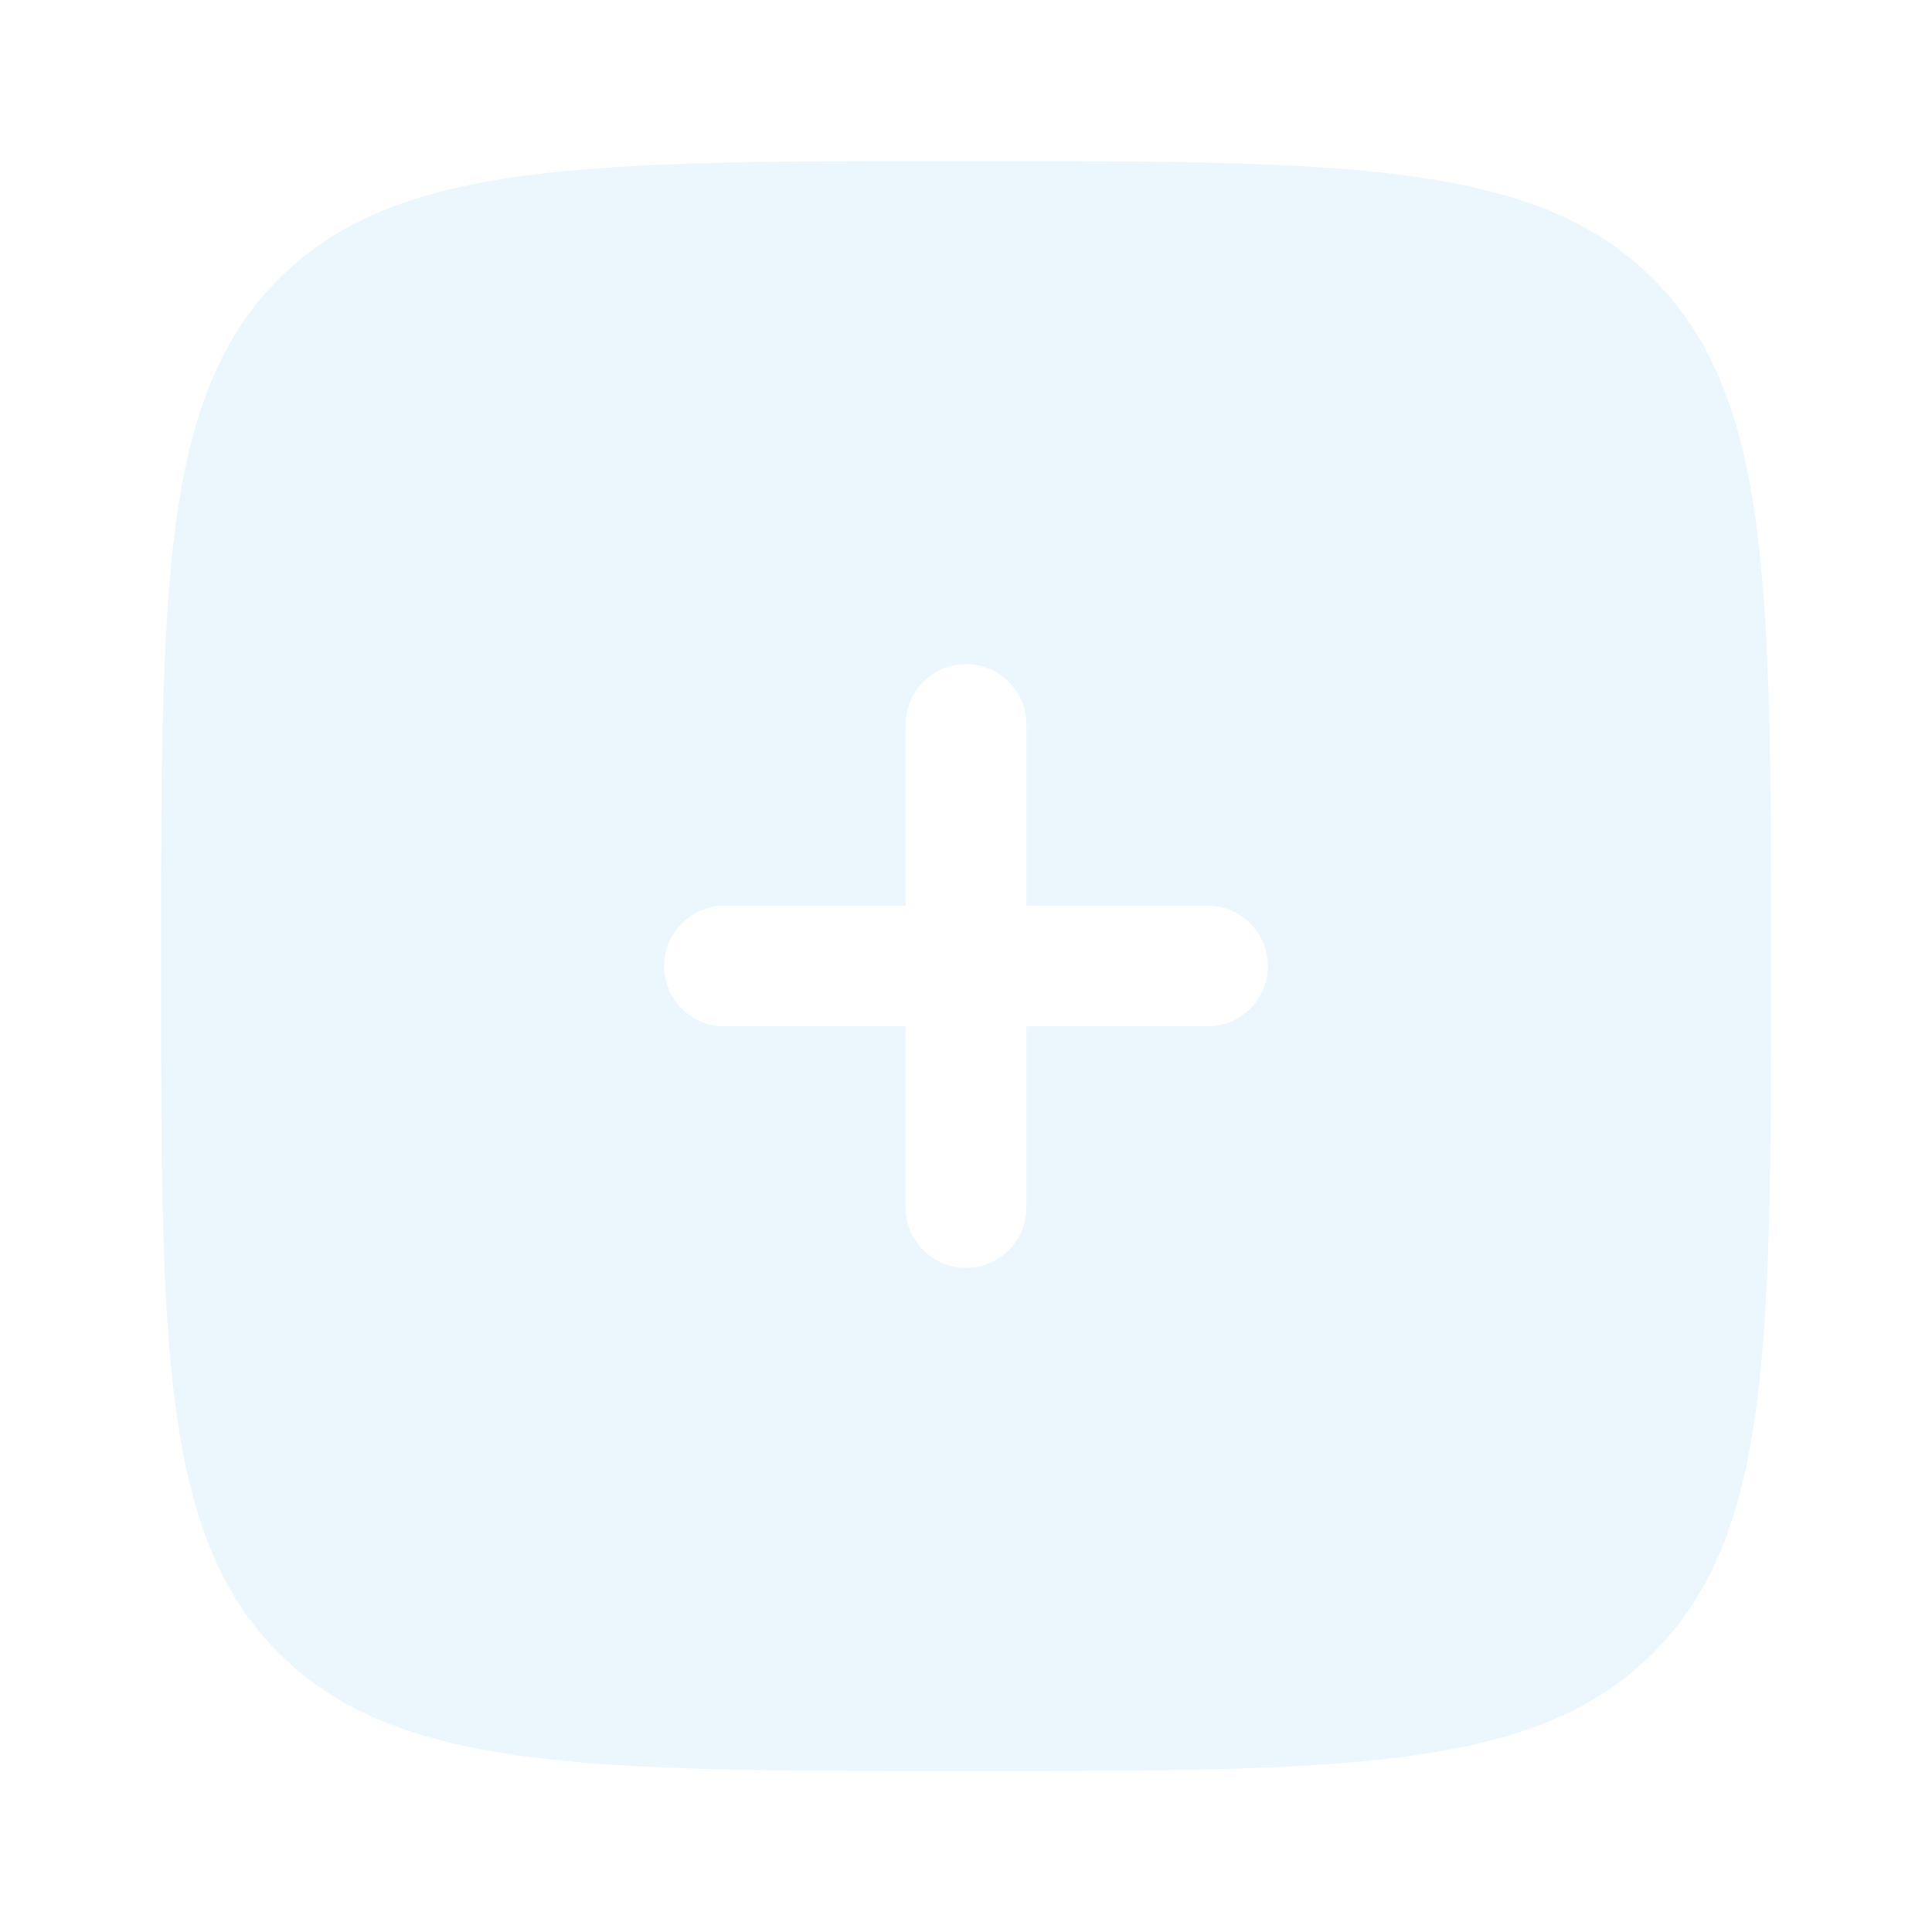
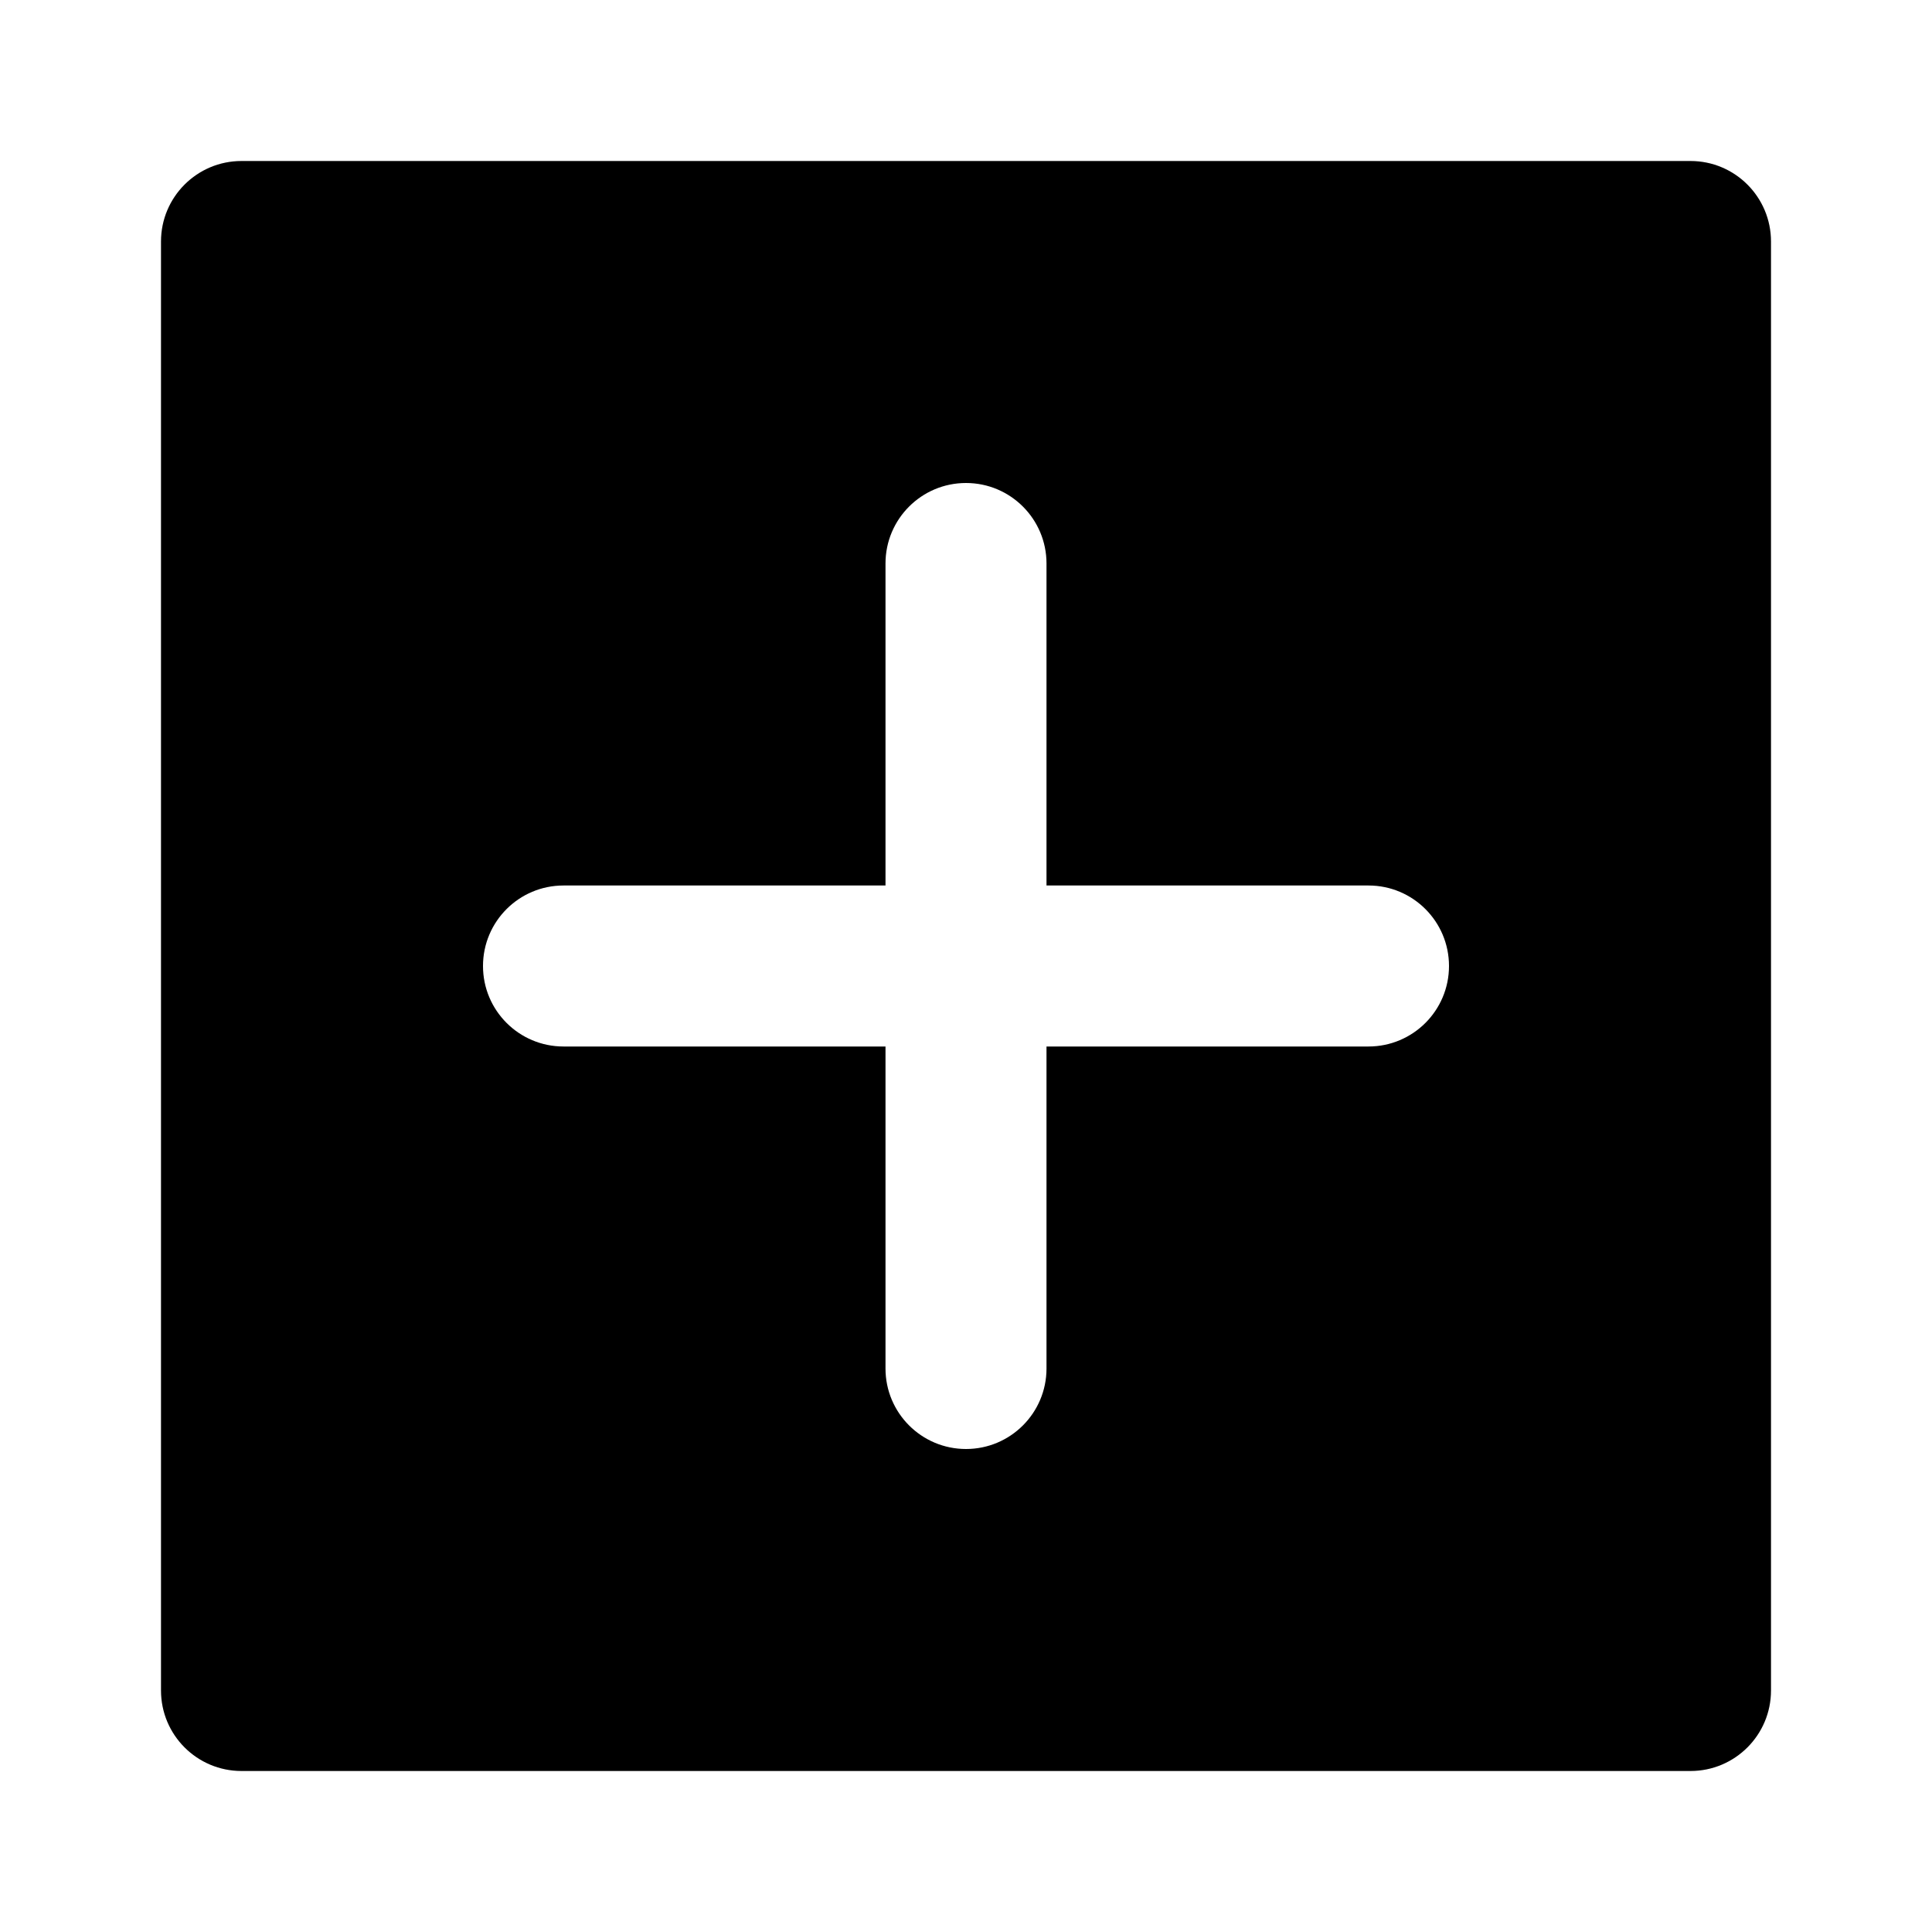
- <svg xmlns="http://www.w3.org/2000/svg" width="800px" height="800px" viewBox="0 0 24 24" fill="none">
-   <g id="SVGRepo_bgCarrier" stroke-width="0" />
-   <g id="SVGRepo_tracerCarrier" stroke-linecap="round" stroke-linejoin="round" />
-   <g id="SVGRepo_iconCarrier">
-     <path fill-rule="evenodd" clip-rule="evenodd" d="M12 22C7.286 22 4.929 22 3.464 20.535C2 19.071 2 16.714 2 12C2 7.286 2 4.929 3.464 3.464C4.929 2 7.286 2 12 2C16.714 2 19.071 2 20.535 3.464C22 4.929 22 7.286 22 12C22 16.714 22 19.071 20.535 20.535C19.071 22 16.714 22 12 22ZM12 8.25C12.414 8.25 12.75 8.586 12.75 9V11.25H15C15.414 11.25 15.75 11.586 15.75 12C15.75 12.414 15.414 12.75 15 12.75H12.75L12.75 15C12.75 15.414 12.414 15.75 12 15.75C11.586 15.75 11.25 15.414 11.25 15V12.75H9C8.586 12.75 8.25 12.414 8.25 12C8.25 11.586 8.586 11.25 9 11.25H11.25L11.25 9C11.25 8.586 11.586 8.25 12 8.25Z" fill="#ebf7fd" />
+ <svg xmlns="http://www.w3.org/2000/svg" width="800px" height="800px" viewBox="0 0 48 48">
+   <g id="Layer_2" data-name="Layer 2">
+     <g id="invisible_box" data-name="invisible box">
+       <rect width="48" height="48" fill="none" />
+     </g>
+     <g id="icons_Q2" data-name="icons Q2">
+       <path d="M42,4H6A2,2,0,0,0,4,6V42a2,2,0,0,0,2,2H42a2,2,0,0,0,2-2V6A2,2,0,0,0,42,4ZM34,26H26v8a2,2,0,0,1-4,0V26H14a2,2,0,0,1,0-4h8V14a2,2,0,0,1,4,0v8h8a2,2,0,0,1,0,4Z" />
+     </g>
  </g>
</svg>
